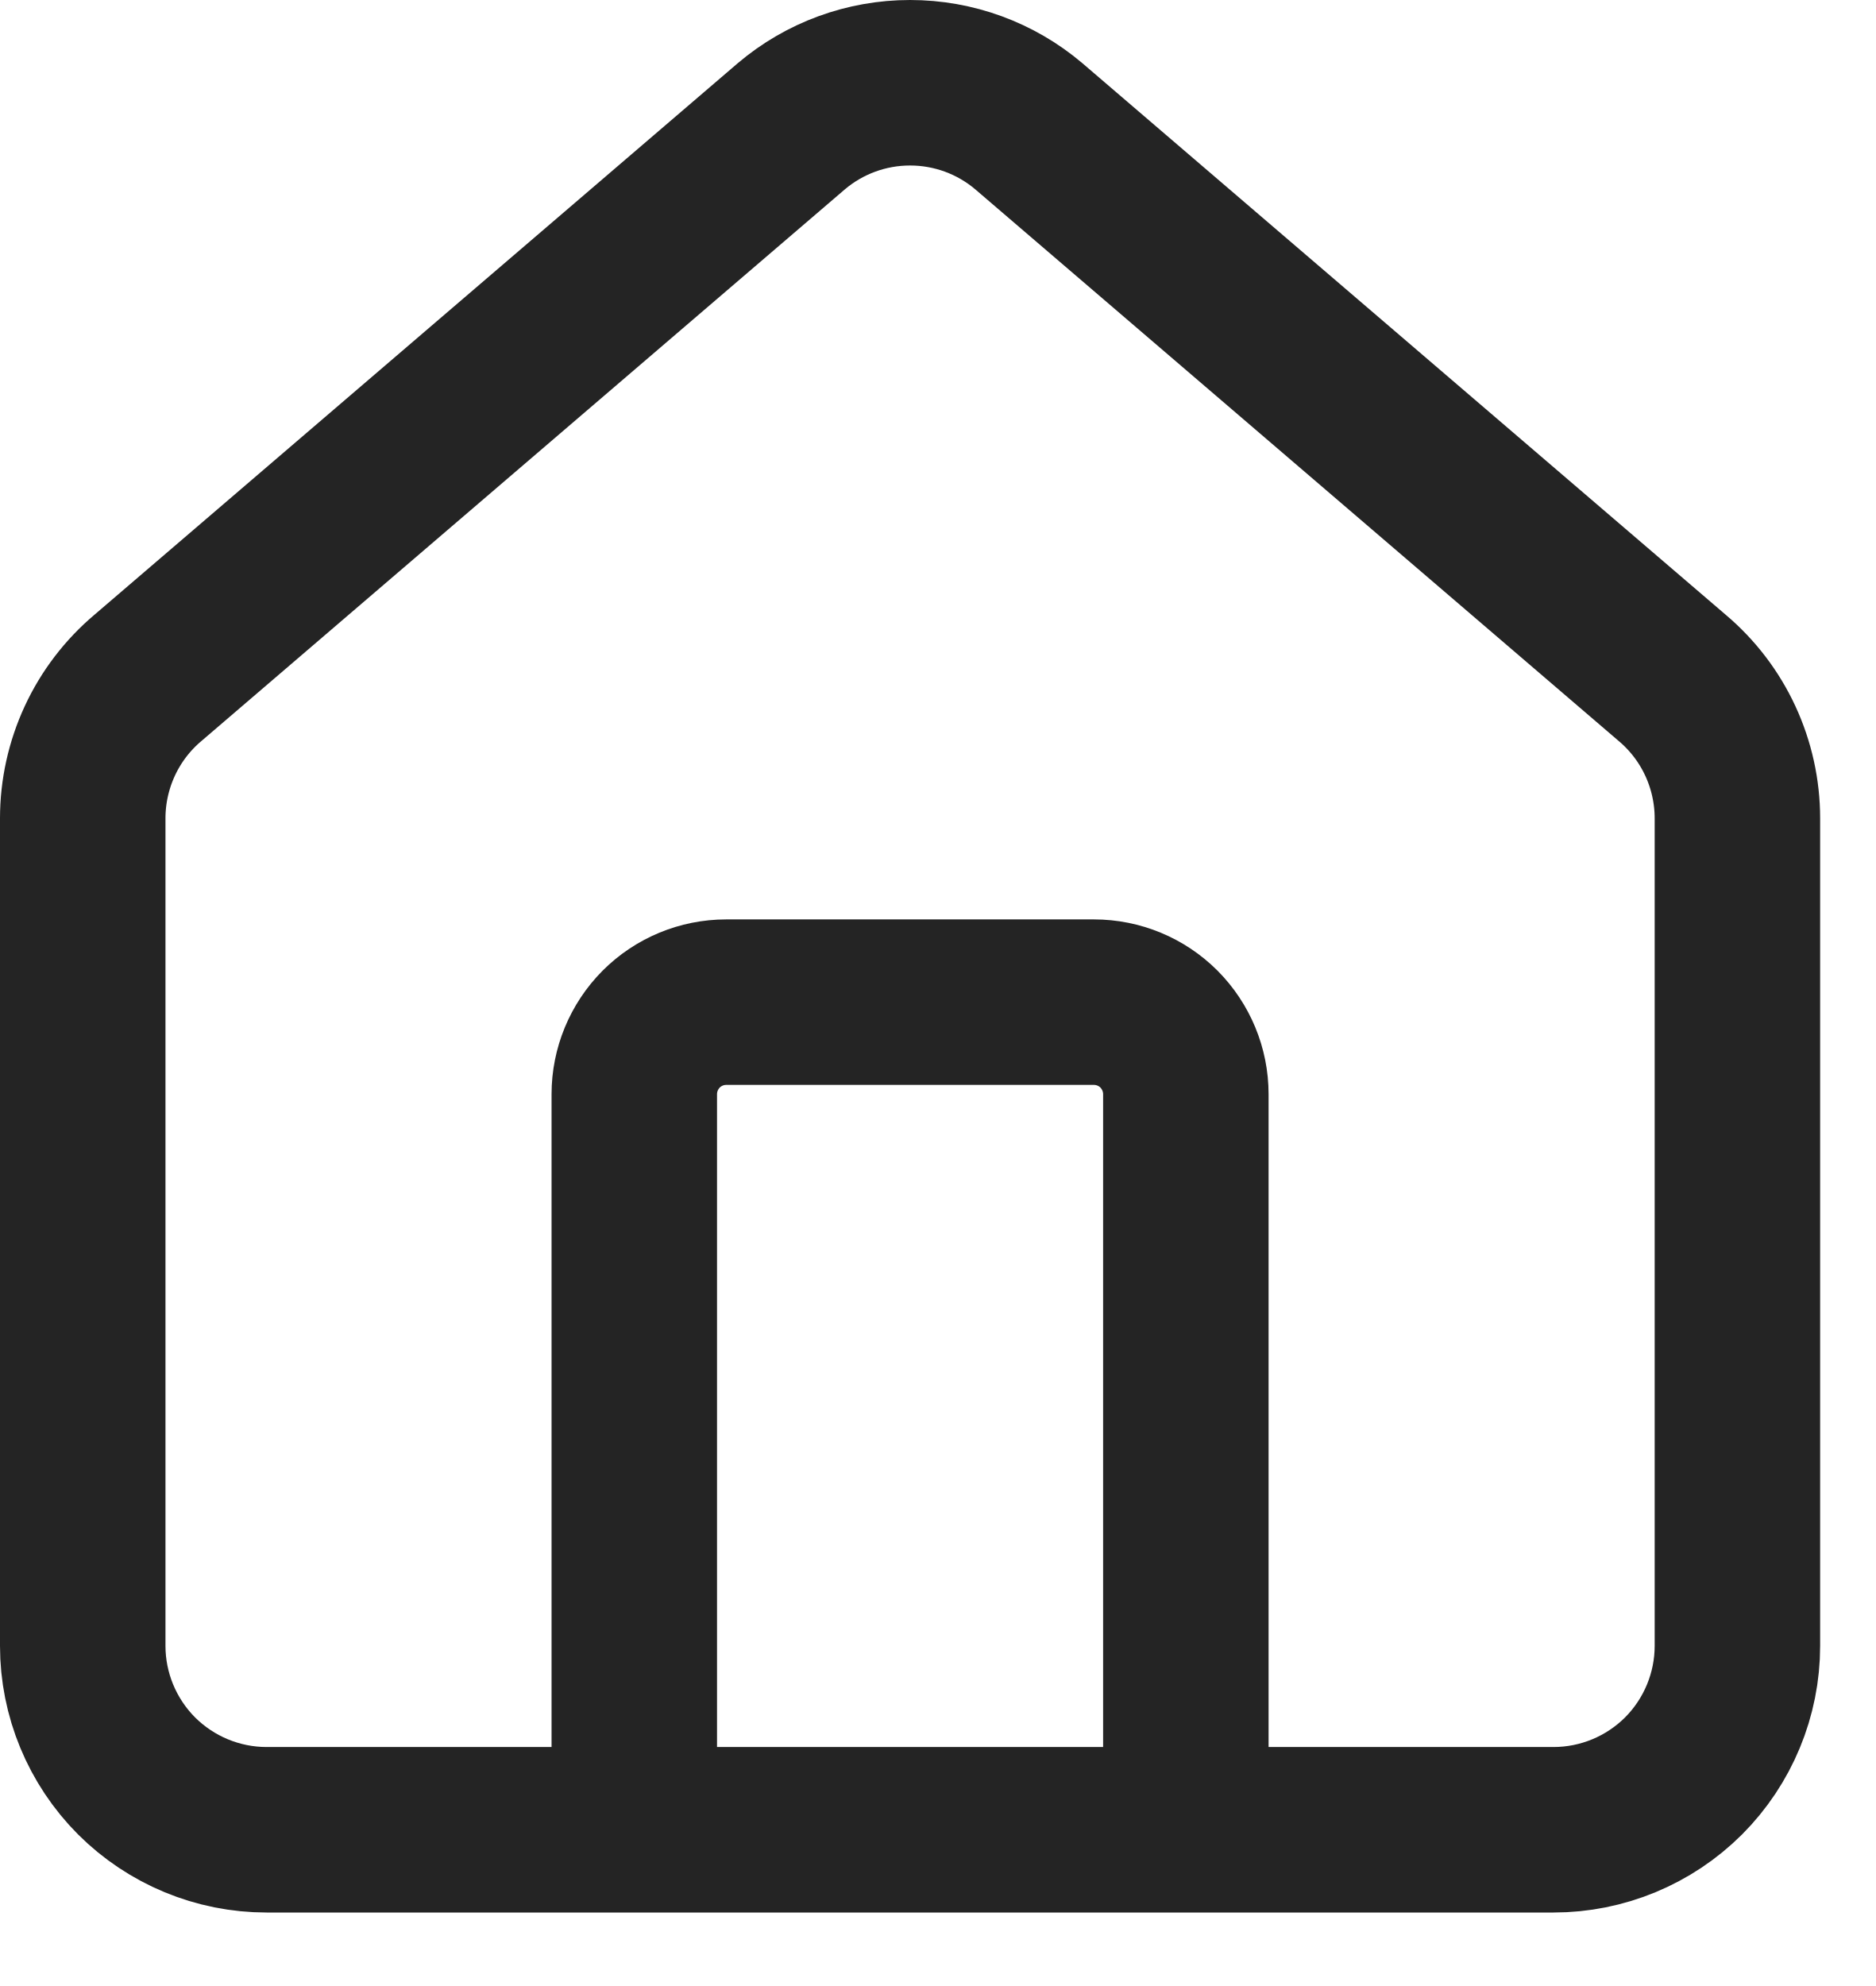
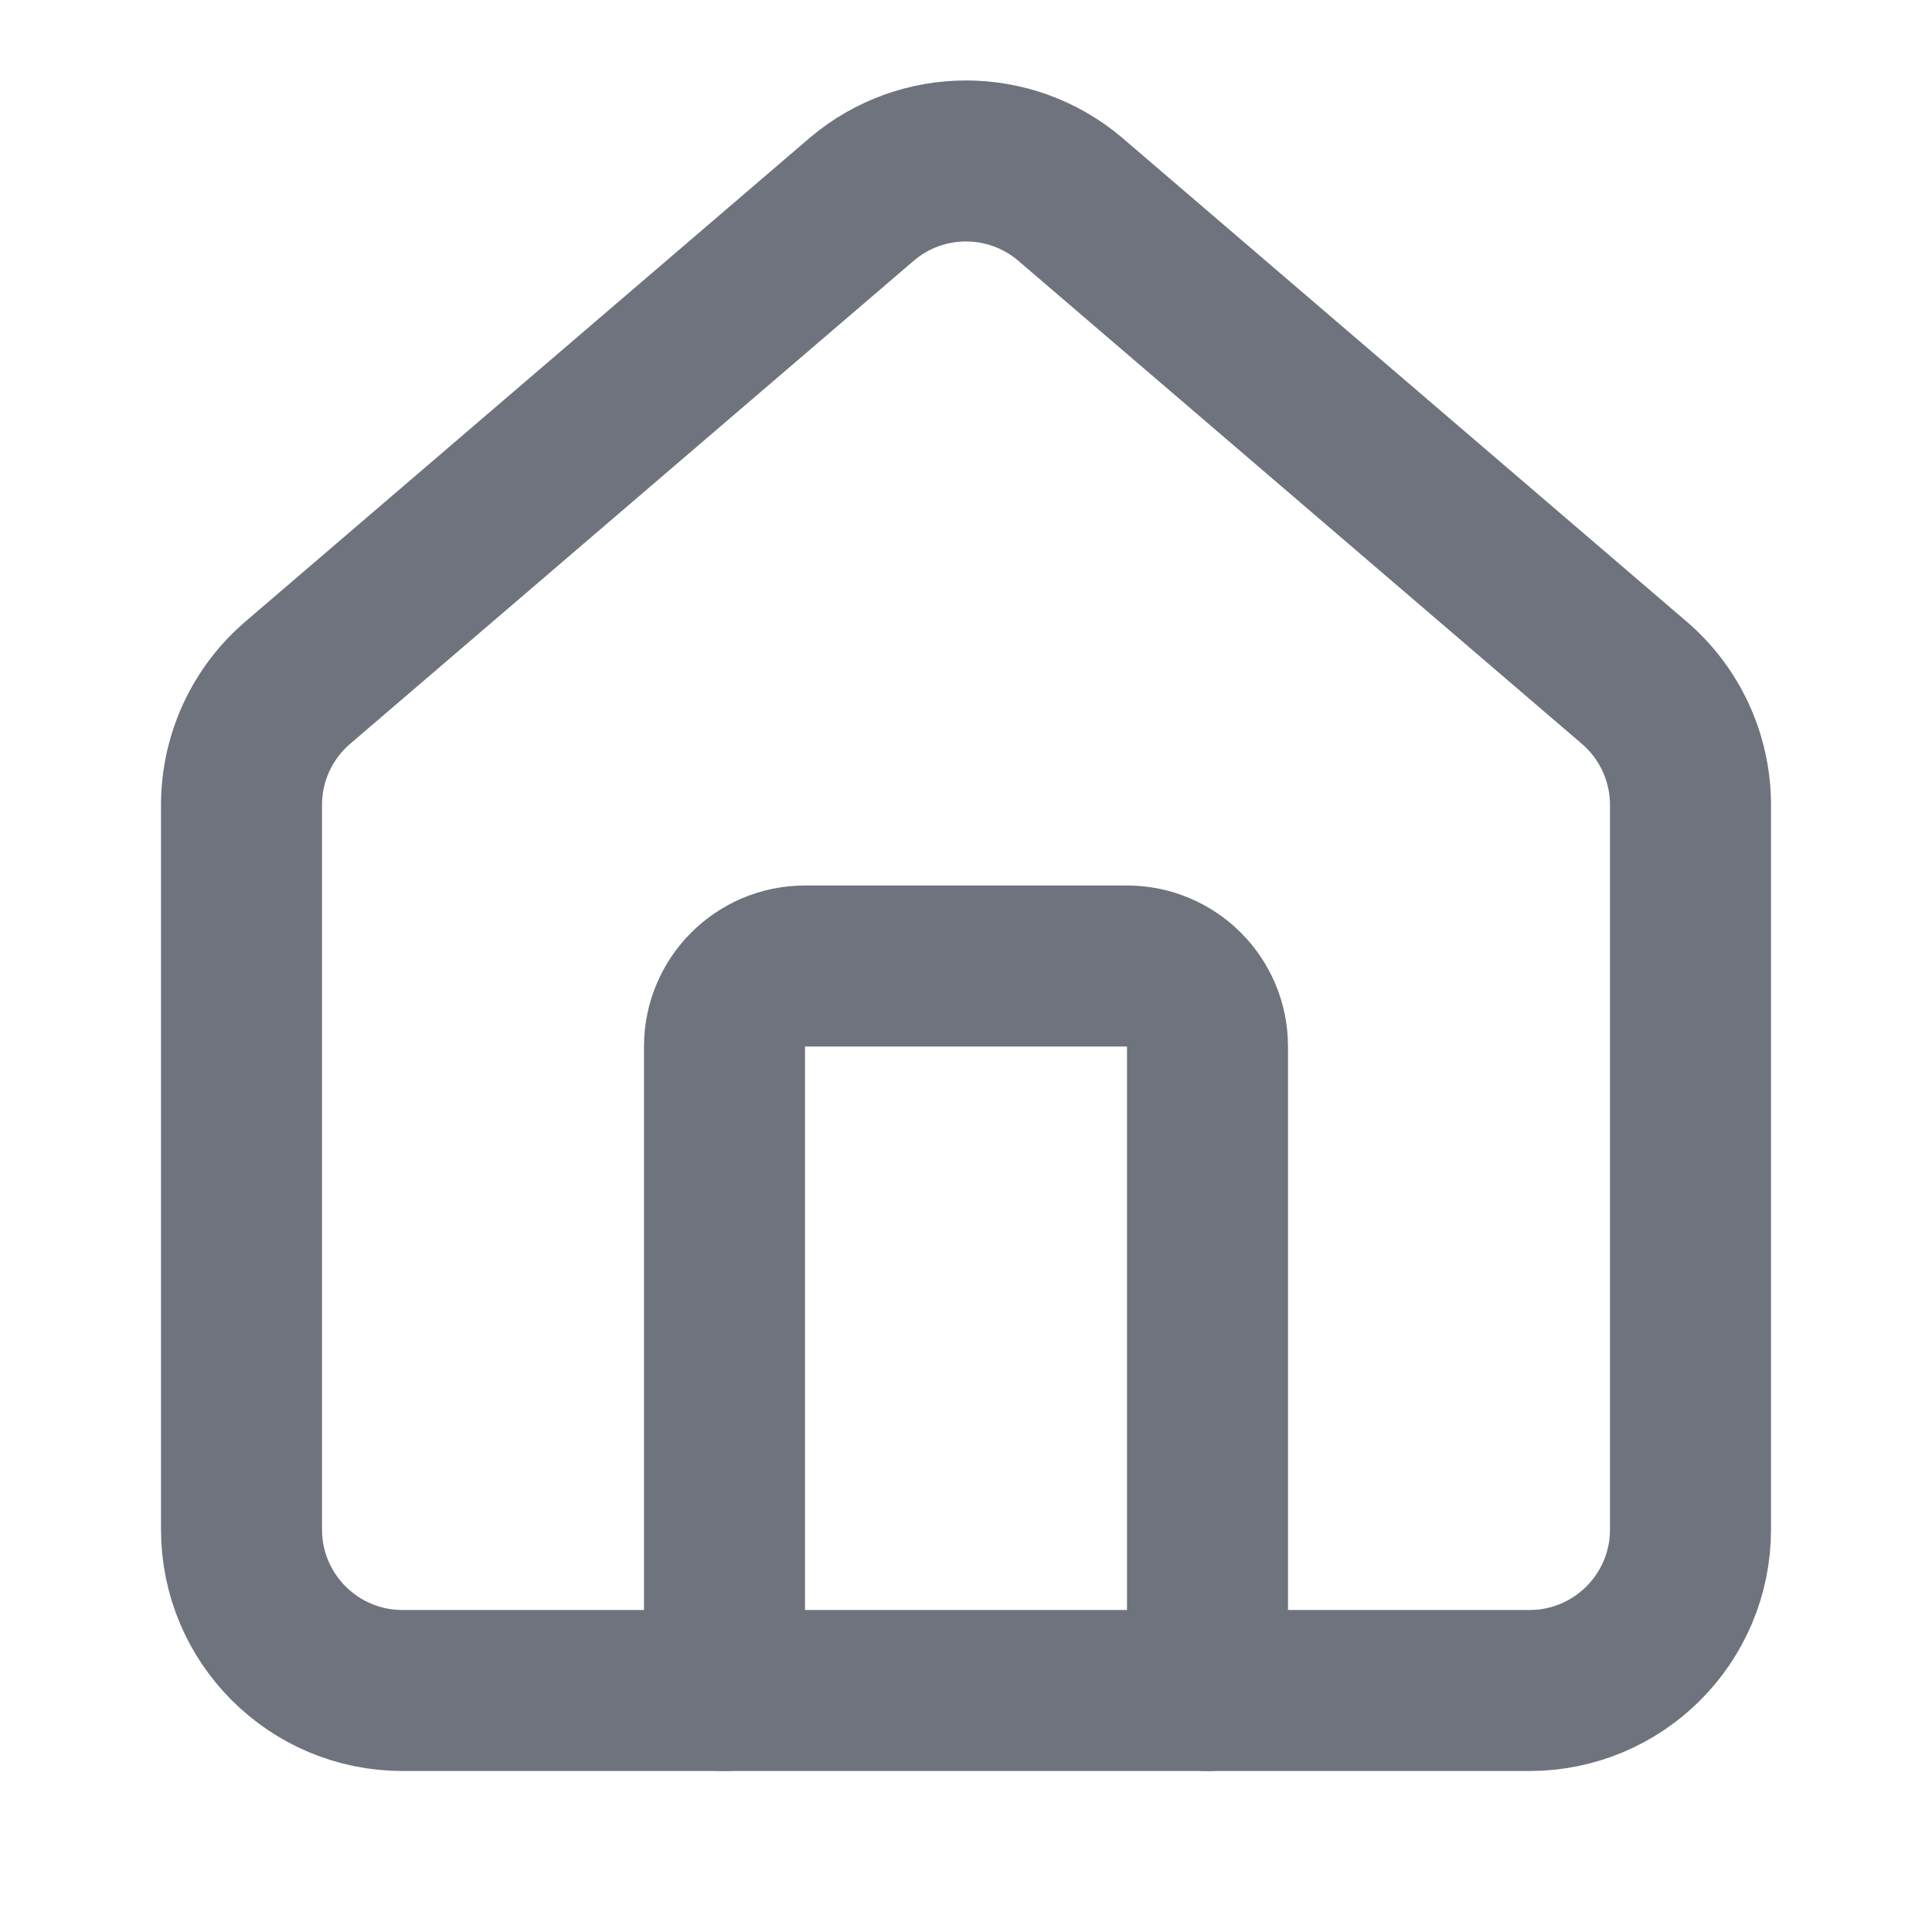
- <svg xmlns="http://www.w3.org/2000/svg" width="17" height="18" viewBox="0 0 17 18" fill="none">
-   <path d="M10.75 16.583V9.917C10.75 9.696 10.662 9.484 10.506 9.327C10.35 9.171 10.138 9.083 9.917 9.083H6.583C6.362 9.083 6.15 9.171 5.994 9.327C5.838 9.484 5.75 9.696 5.75 9.917V16.583M0.75 7.417C0.75 7.175 0.803 6.935 0.905 6.715C1.007 6.495 1.156 6.3 1.341 6.144L7.174 1.144C7.475 0.889 7.856 0.75 8.25 0.75C8.644 0.75 9.025 0.889 9.326 1.144L15.159 6.144C15.344 6.3 15.493 6.495 15.595 6.715C15.697 6.935 15.75 7.175 15.75 7.417V14.917C15.75 15.359 15.574 15.783 15.262 16.096C14.949 16.408 14.525 16.584 14.083 16.584H2.417C1.975 16.584 1.551 16.408 1.238 16.096C0.926 15.783 0.75 15.359 0.75 14.917V7.417Z" stroke="#242424" stroke-width="1.5" stroke-linecap="round" />
+ <svg xmlns="http://www.w3.org/2000/svg" class="lucide lucide-house" width="24" height="24" viewBox="0 0 24 24" fill="none" stroke="#6E737D" stroke-width="2" stroke-linecap="round" stroke-linejoin="round">
+   <path d="M15 21v-8a1 1 0 0 0-1-1h-4a1 1 0 0 0-1 1v8" />
+   <path d="M3 10a2 2 0 0 1 .709-1.528l7-6a2 2 0 0 1 2.582 0l7 6A2 2 0 0 1 21 10v9a2 2 0 0 1-2 2H5a2 2 0 0 1-2-2z" />
</svg>
